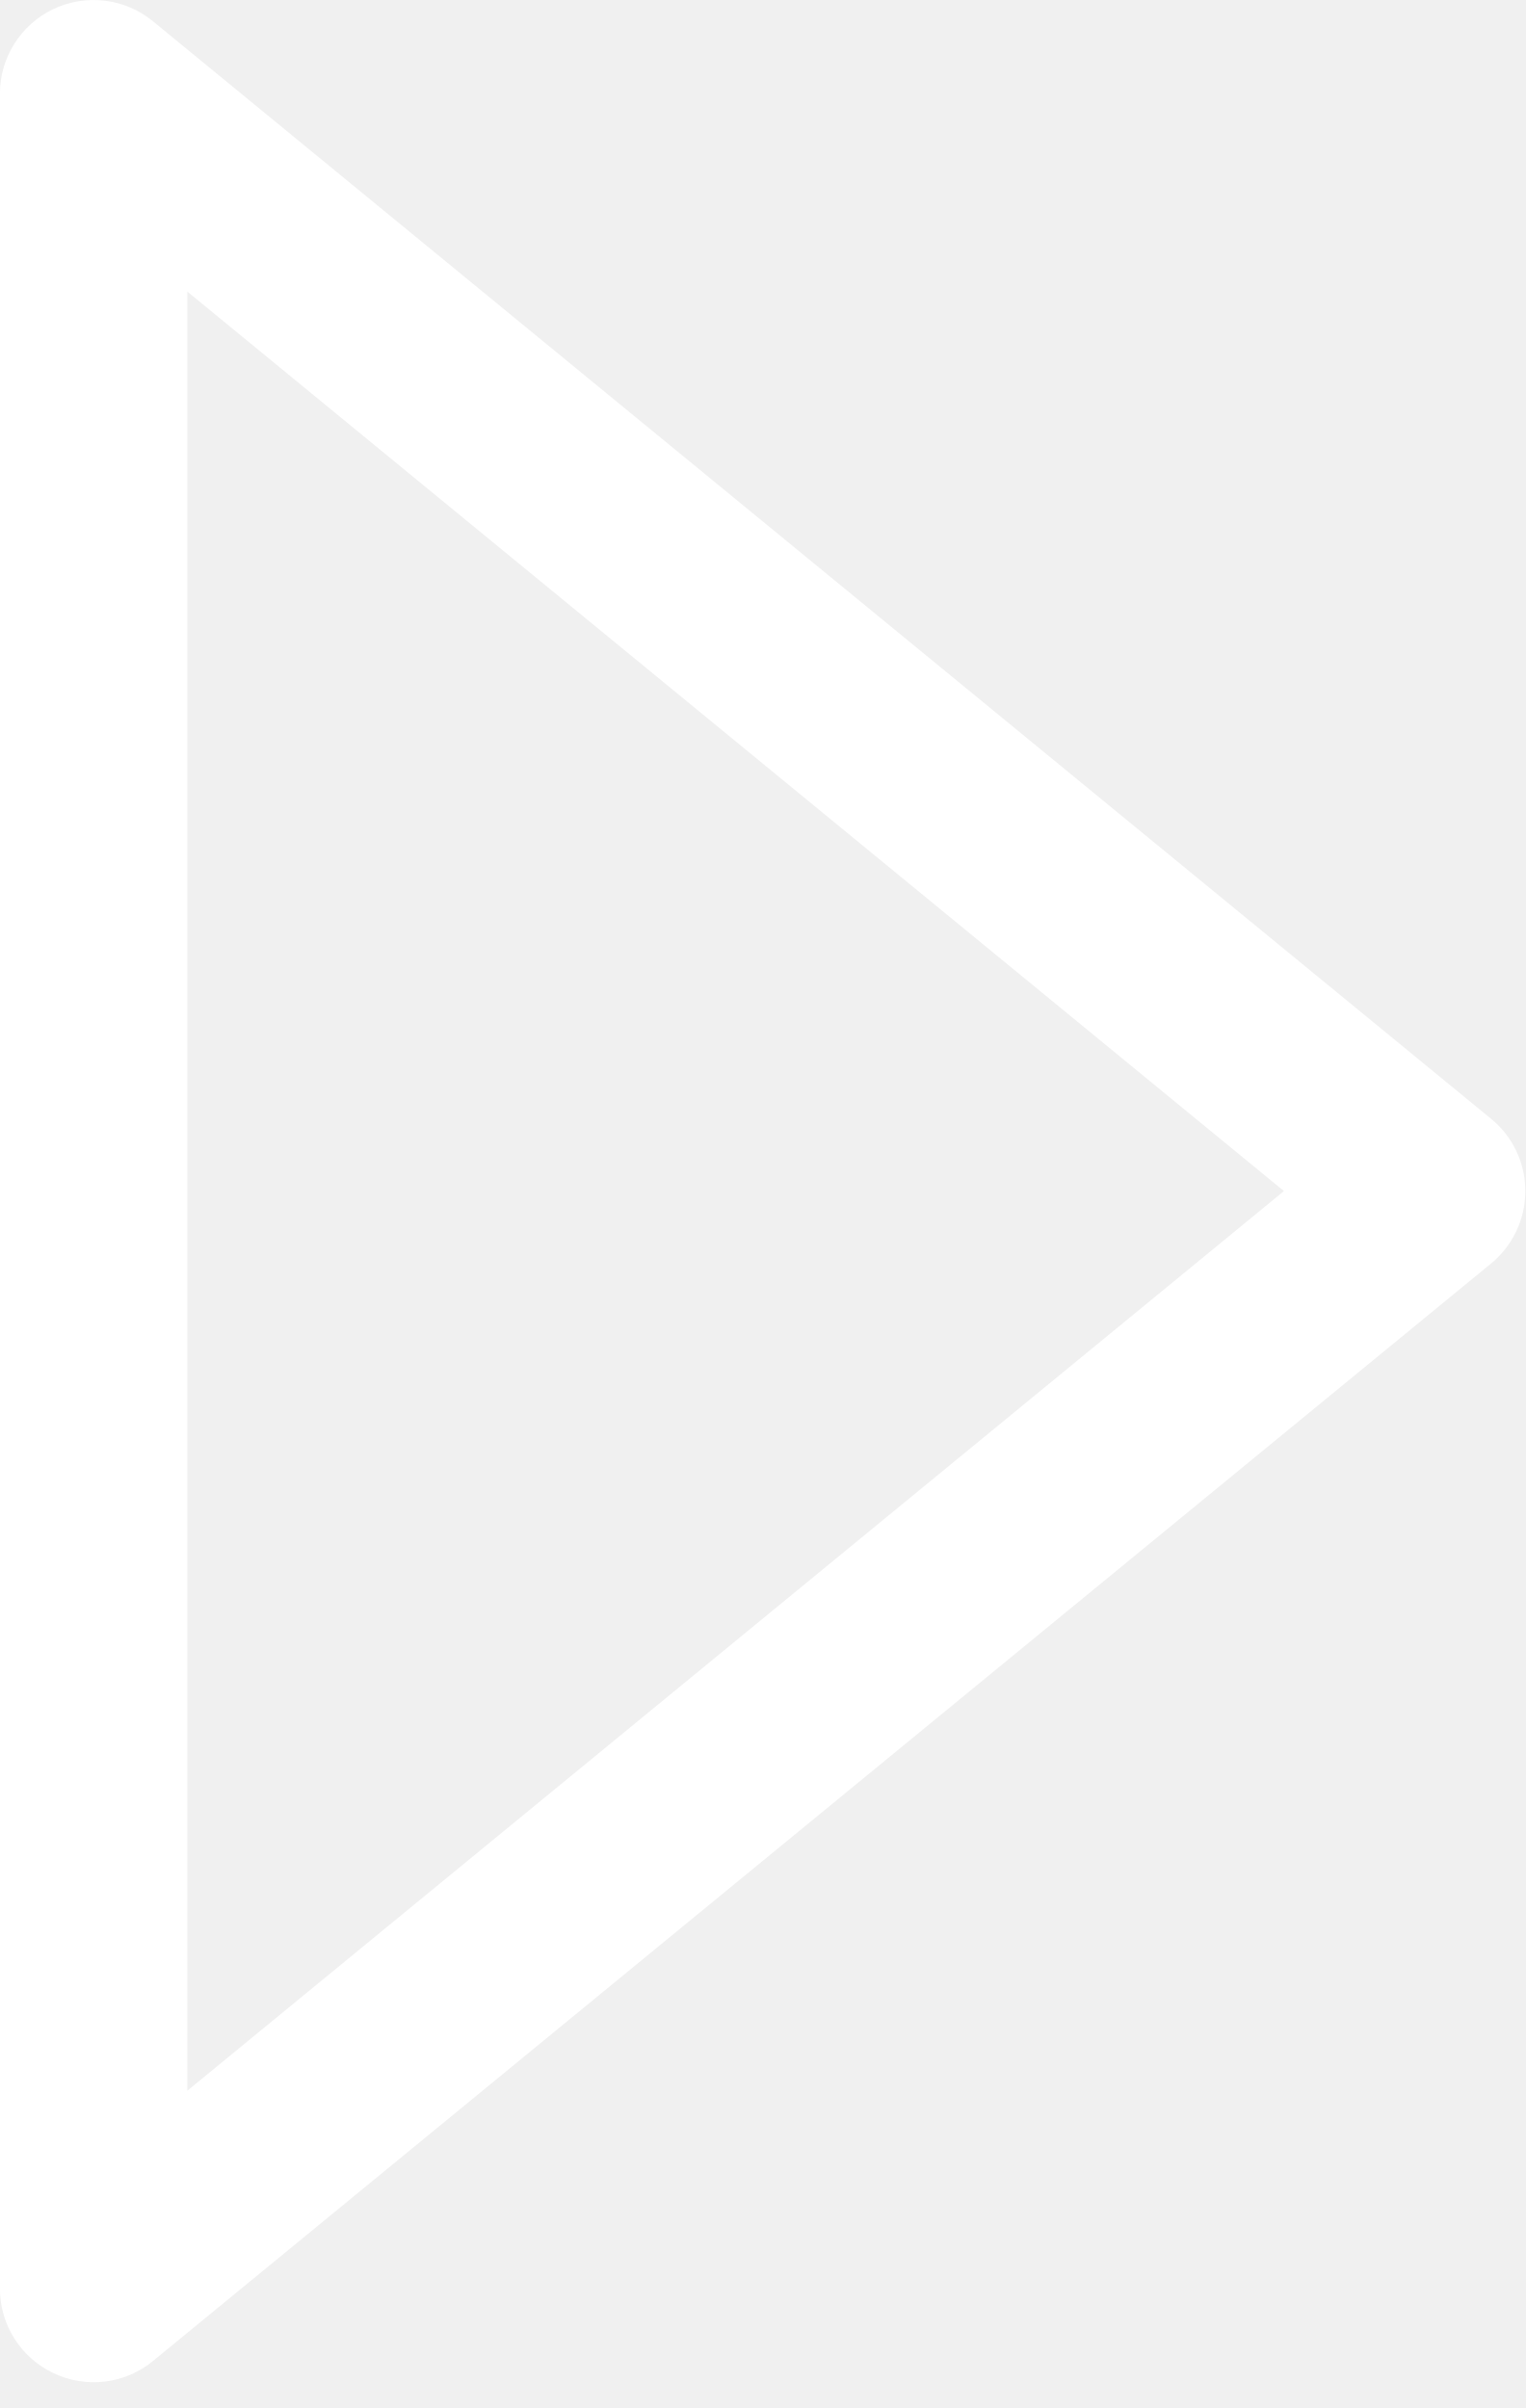
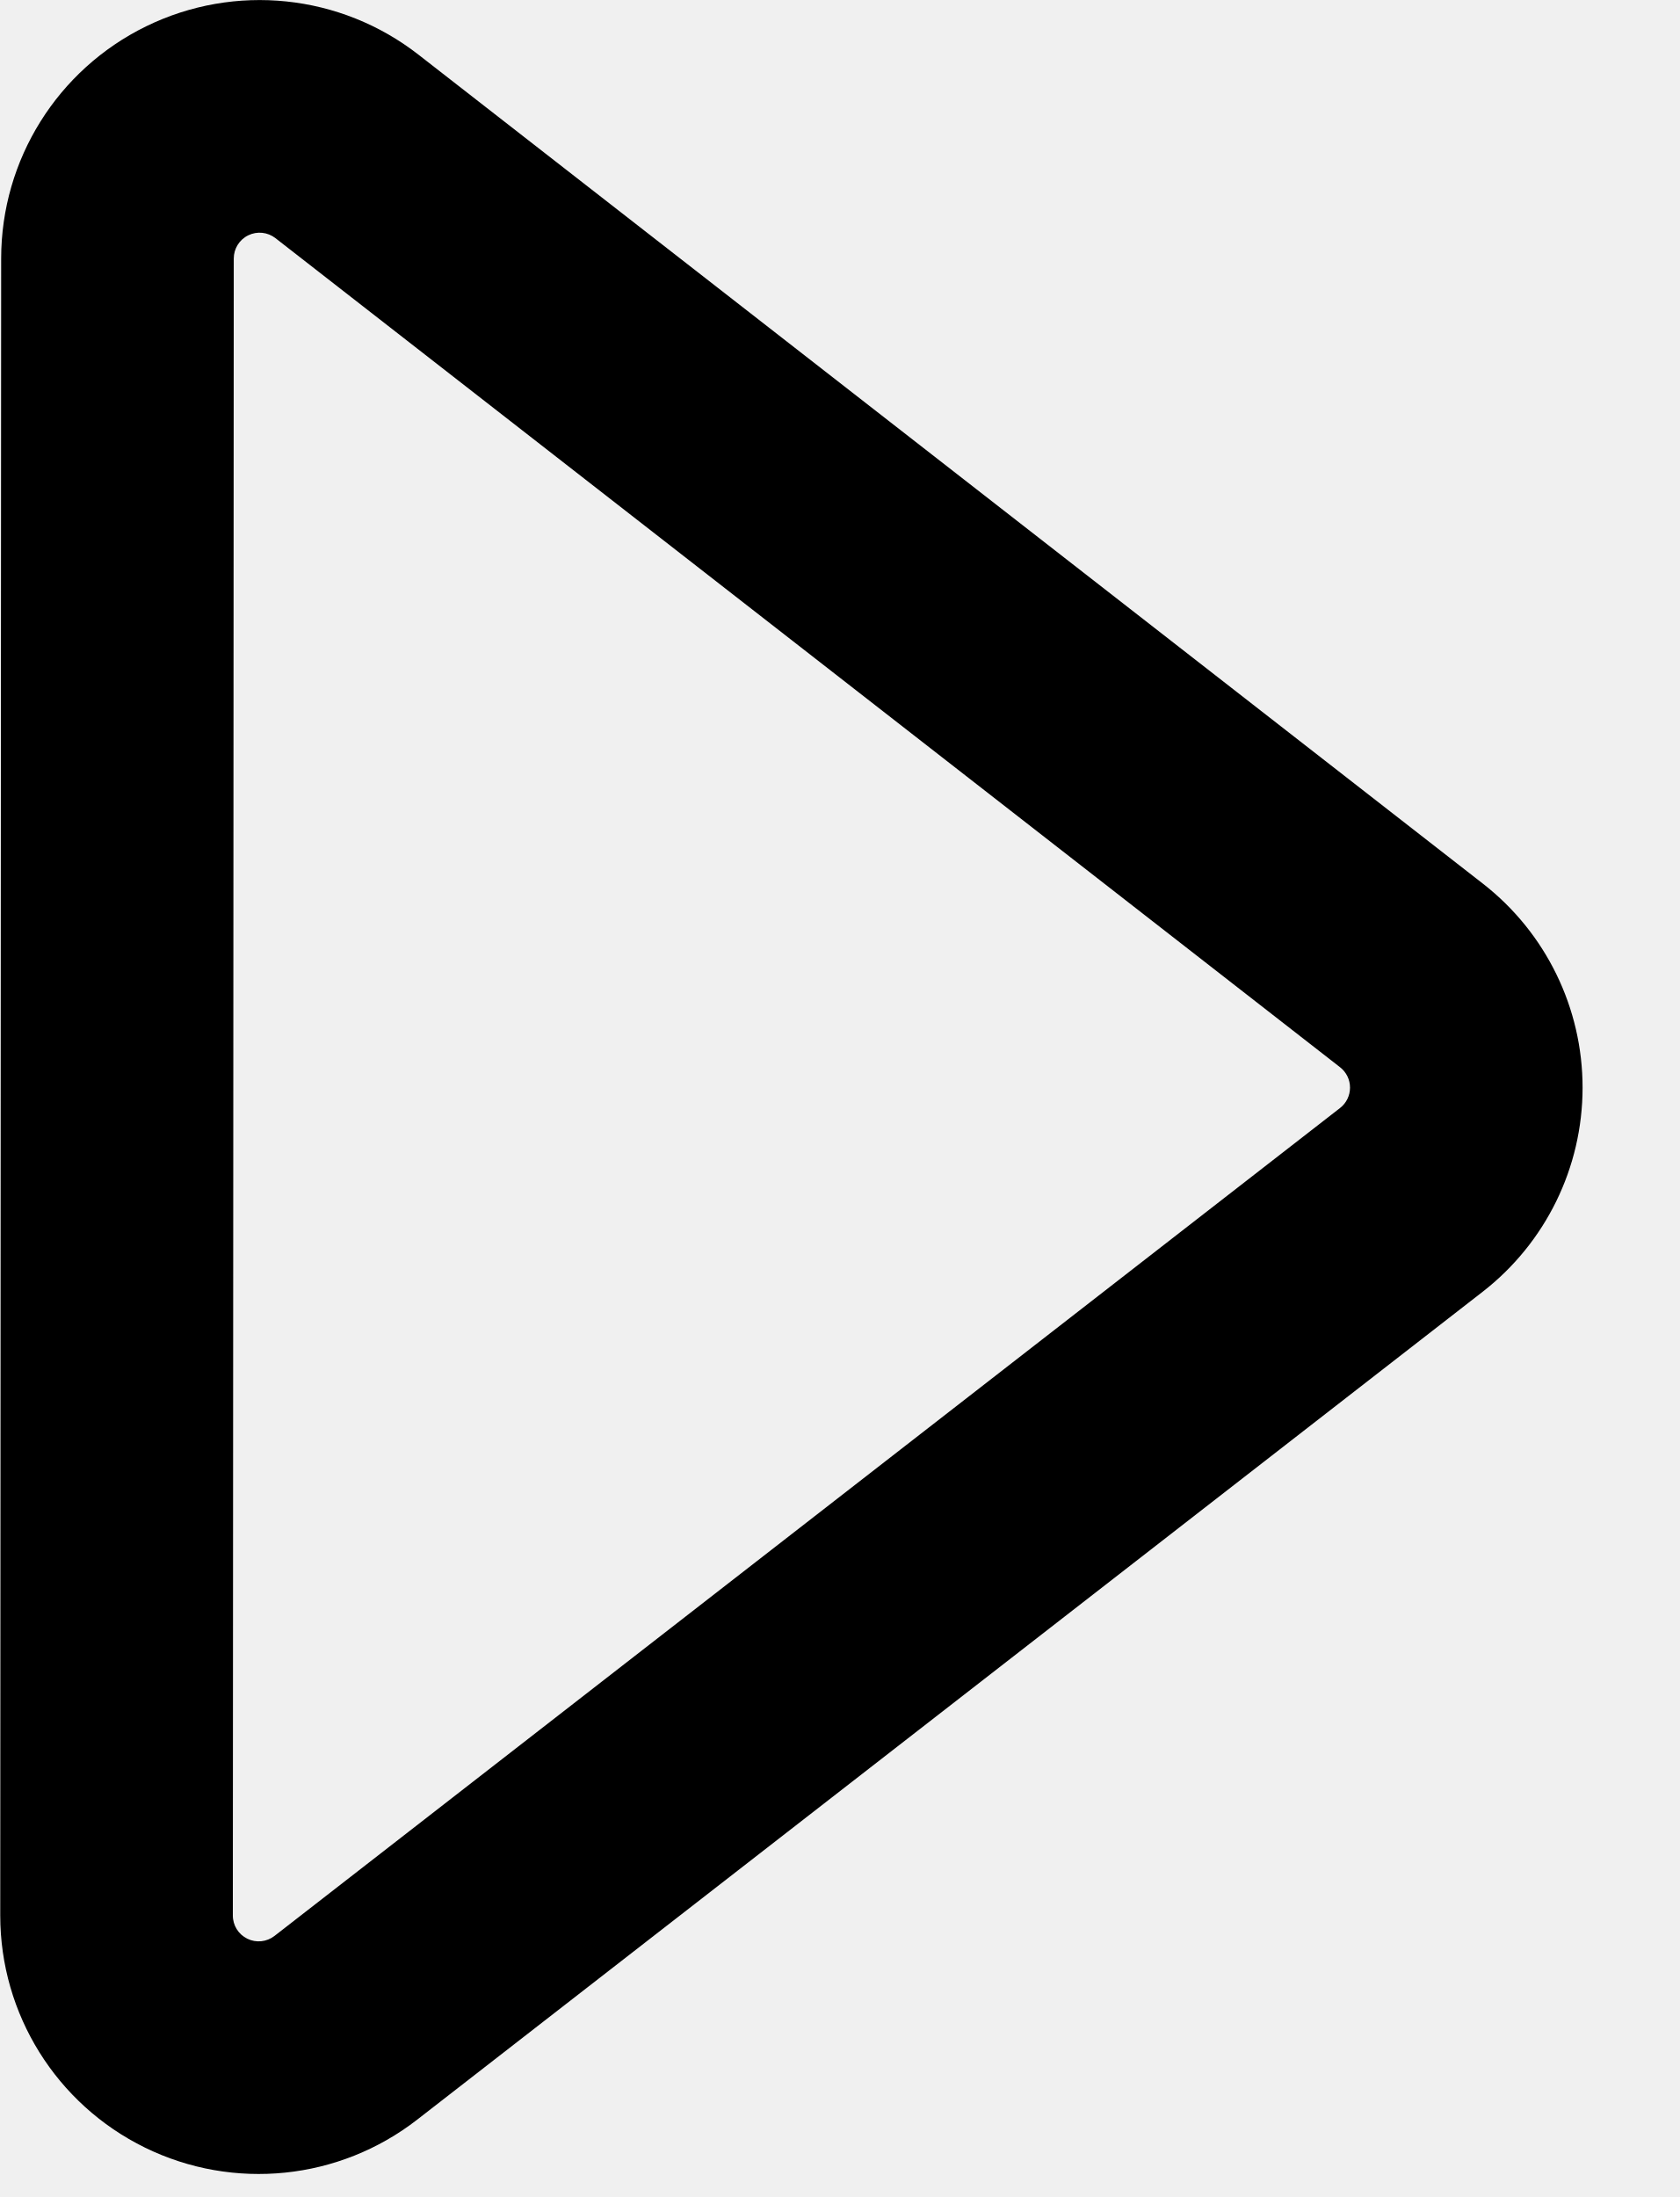
- <svg xmlns="http://www.w3.org/2000/svg" width="100%" height="100%" viewBox="0 0 57 90" version="1.1" xml:space="preserve" style="fill-rule:evenodd;clip-rule:evenodd;stroke-linejoin:round;stroke-miterlimit:2;">
-   <g transform="matrix(1,0,0,1,-1503.77,-1678.01)">
-     <g transform="matrix(3.78109,0,0,7.20208,-4446.57,-3922.33)">
-       <g transform="matrix(-1.26368e-17,-0.086684,-0.109784,1.66214e-17,1773.66,916.024)">
-         <path d="M1521.23,1687.08C1522.3,1685.12 1523.89,1683.99 1525.57,1683.99C1527.25,1683.99 1528.84,1685.12 1529.9,1687.08L1595.6,1807.53C1596.98,1810.05 1597.26,1813.53 1596.34,1816.48C1595.41,1819.43 1593.43,1821.31 1591.27,1821.31L1459.86,1821.31C1457.7,1821.31 1455.72,1819.43 1454.8,1816.48C1453.87,1813.53 1454.15,1810.05 1455.53,1807.53L1521.23,1687.08ZM1471.71,1804.44L1525.57,1705.72L1579.42,1804.44L1471.71,1804.44Z" style="fill:white;" />
-       </g>
-     </g>
-   </g>
+ <svg xmlns="http://www.w3.org/2000/svg" viewBox="0 0 13 17" xml:space="preserve" fill-rule="evenodd" clip-rule="evenodd" stroke-linejoin="round" stroke-miterlimit="2">
+   <path d="M809.29,748.669C810.301,746.973 811.854,745.981 813.5,745.981C815.146,745.981 816.699,746.973 817.71,748.669C822.236,756.266 829.494,768.45 834.805,777.364C836.056,779.464 836.281,782.309 835.386,784.698C834.491,787.087 832.632,788.602 830.595,788.602C820.728,788.602 806.272,788.602 796.405,788.602C794.368,788.602 792.509,787.087 791.614,784.698C790.719,782.309 790.944,779.464 792.195,777.364C797.506,768.45 804.764,756.266 809.29,748.669ZM813.079,752.516C813.18,752.346 813.335,752.247 813.5,752.247C813.665,752.247 813.82,752.346 813.921,752.516C813.921,752.516 831.016,781.212 831.016,781.212C831.141,781.422 831.164,781.706 831.074,781.945C830.985,782.184 830.799,782.335 830.595,782.335C820.728,782.335 806.272,782.335 796.405,782.335C796.201,782.335 796.015,782.184 795.926,781.945C795.836,781.706 795.859,781.422 795.984,781.212L813.079,752.516Z" transform="matrix(1,0,0,1,-795.68,-867.994) matrix(0.46875,0,0,2.30794,502.431,589.502) matrix(-0.000444939,0.162483,-0.612766,-6.92185e-05,1109.2,-7.81445)" />
</svg>
